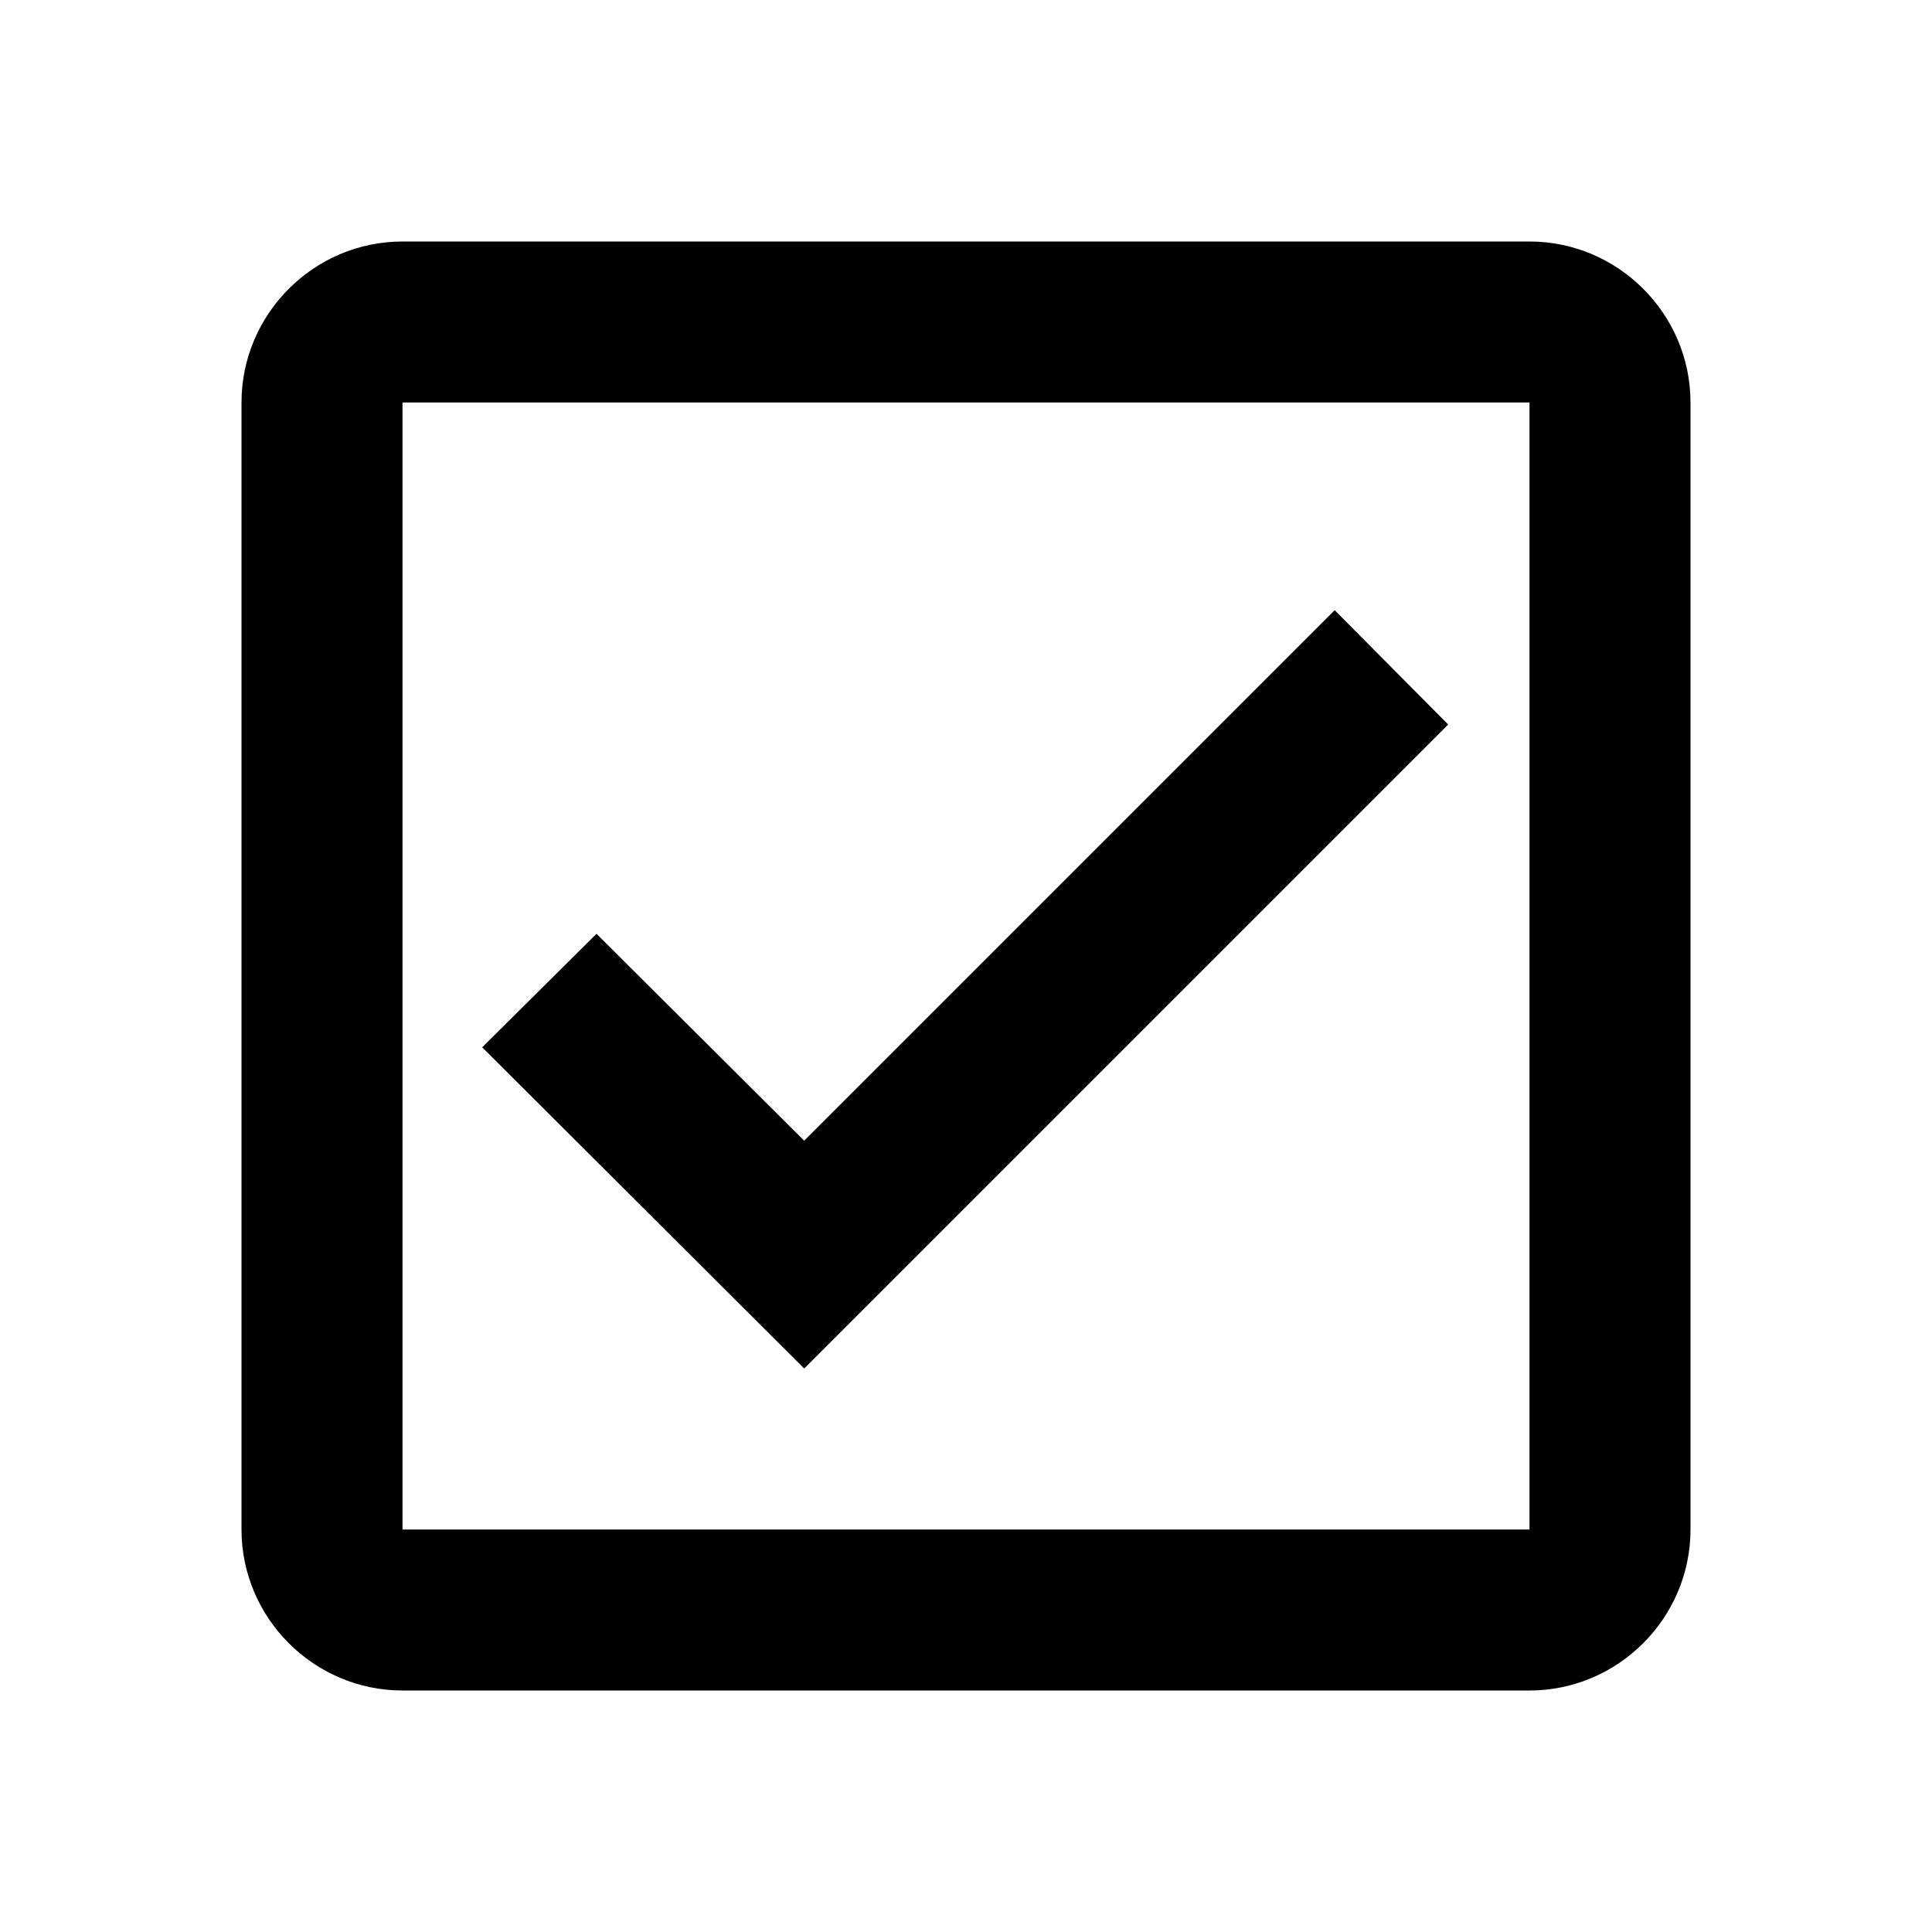
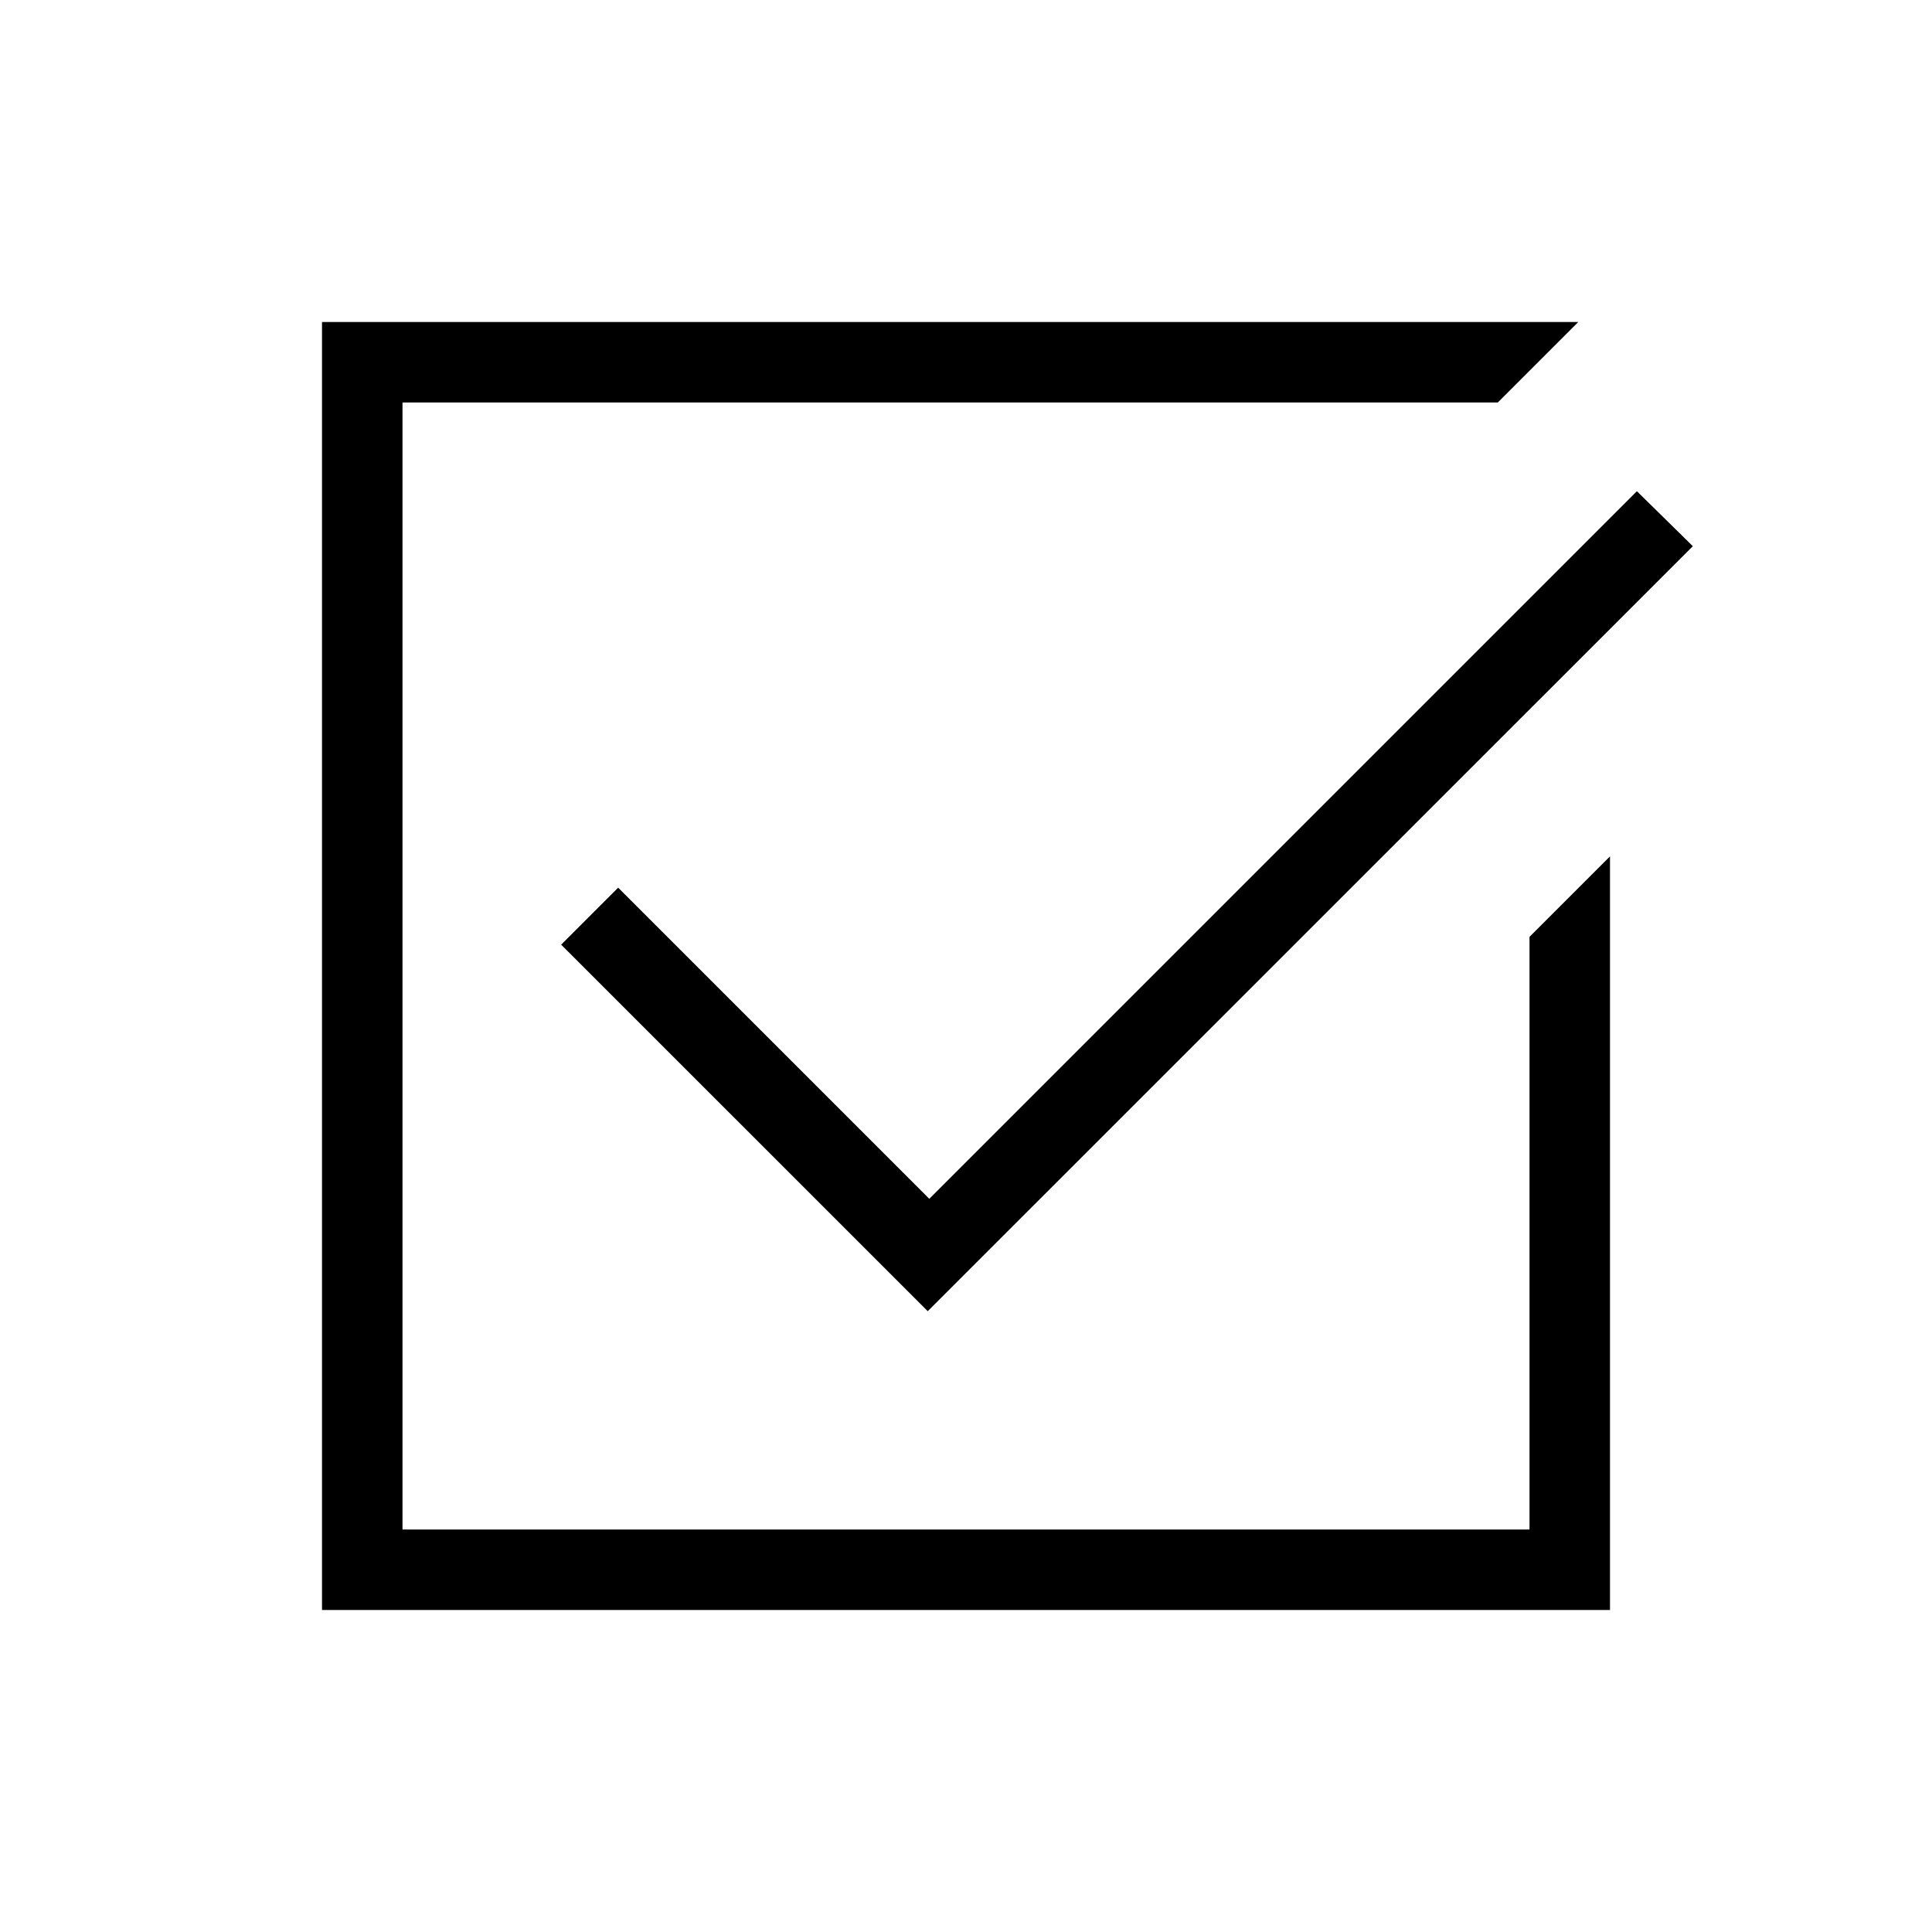
<svg xmlns="http://www.w3.org/2000/svg" width="32" height="32" viewBox="0 0 24 24">
-   <path fill="currentColor" d="M19 3H5c-1.1 0-2 .9-2 2v14c0 1.1.9 2 2 2h14c1.1 0 2-.9 2-2V5c0-1.1-.9-2-2-2zm0 16H5V5h14v14zM17.99 9l-1.41-1.42l-6.59 6.59l-2.58-2.57l-1.42 1.41l4 3.99z" />
+   <path fill="currentColor" d="M4 20V4h15.606l-1 1H5v14h14v-7.362l1-1V20H4Zm7.525-3.712l-4.554-4.553l.708-.708l3.865 3.865l8.79-8.79l.695.683l-9.504 9.503Z" />
</svg>
